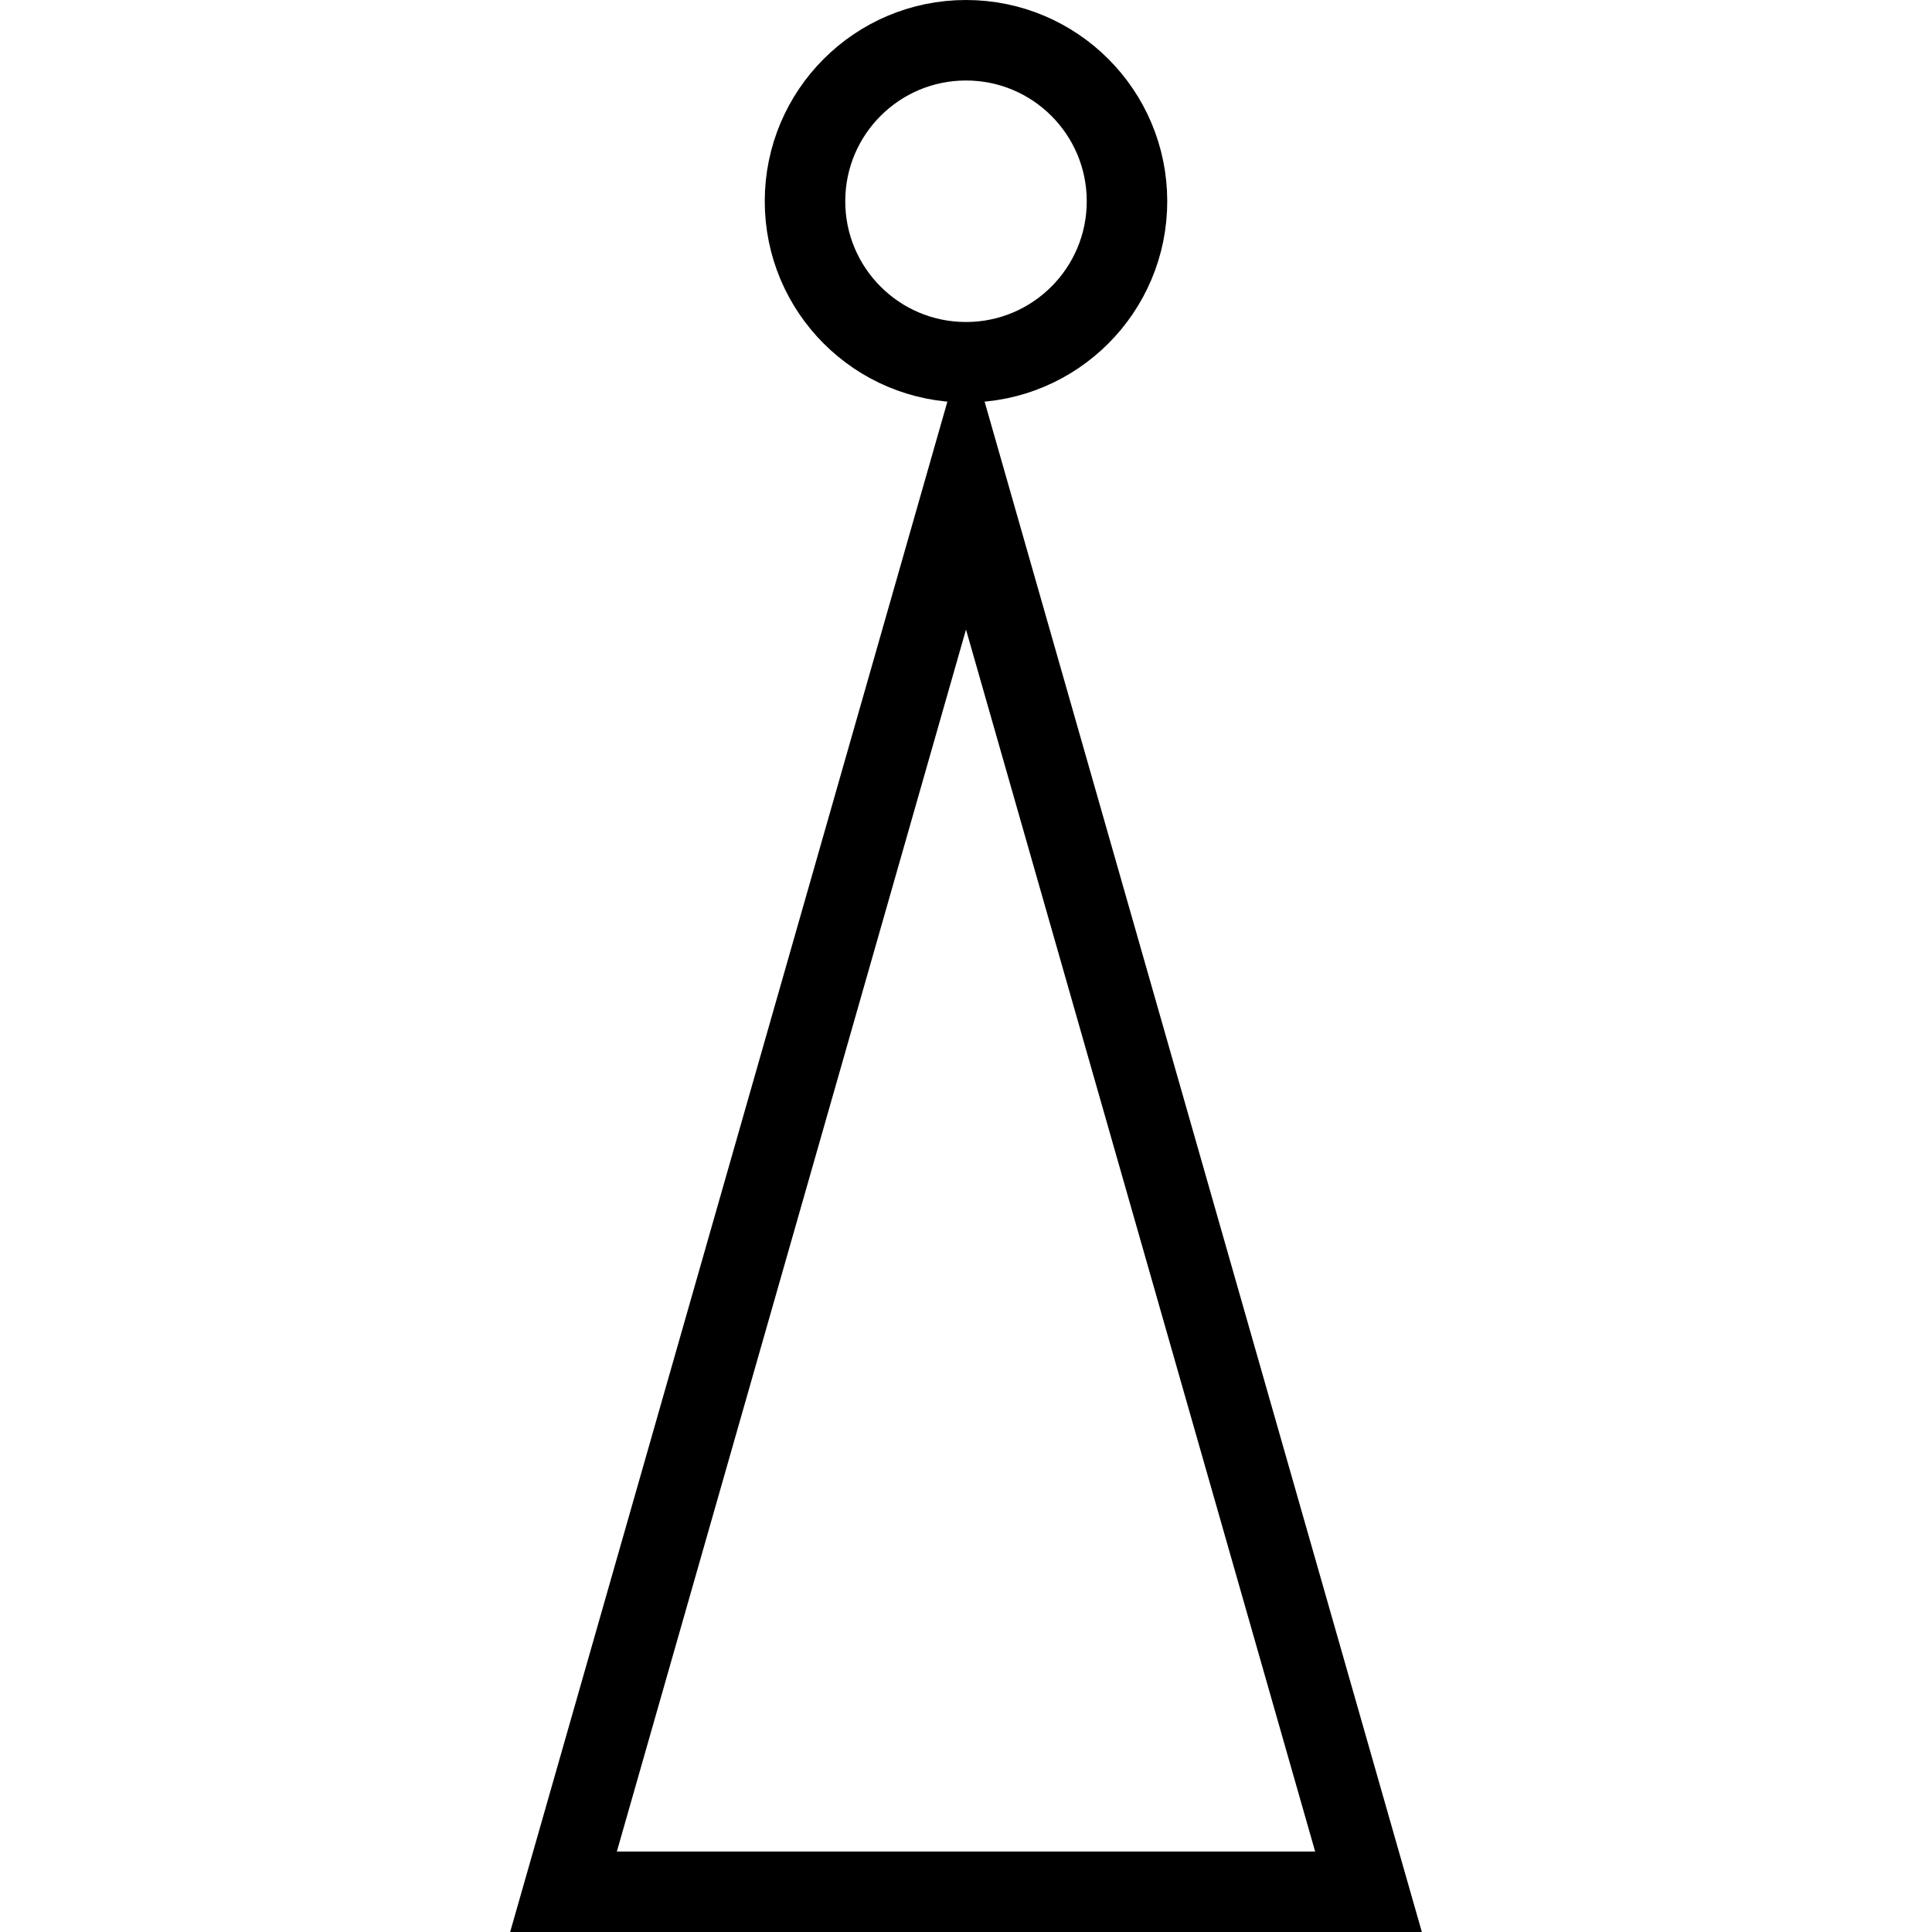
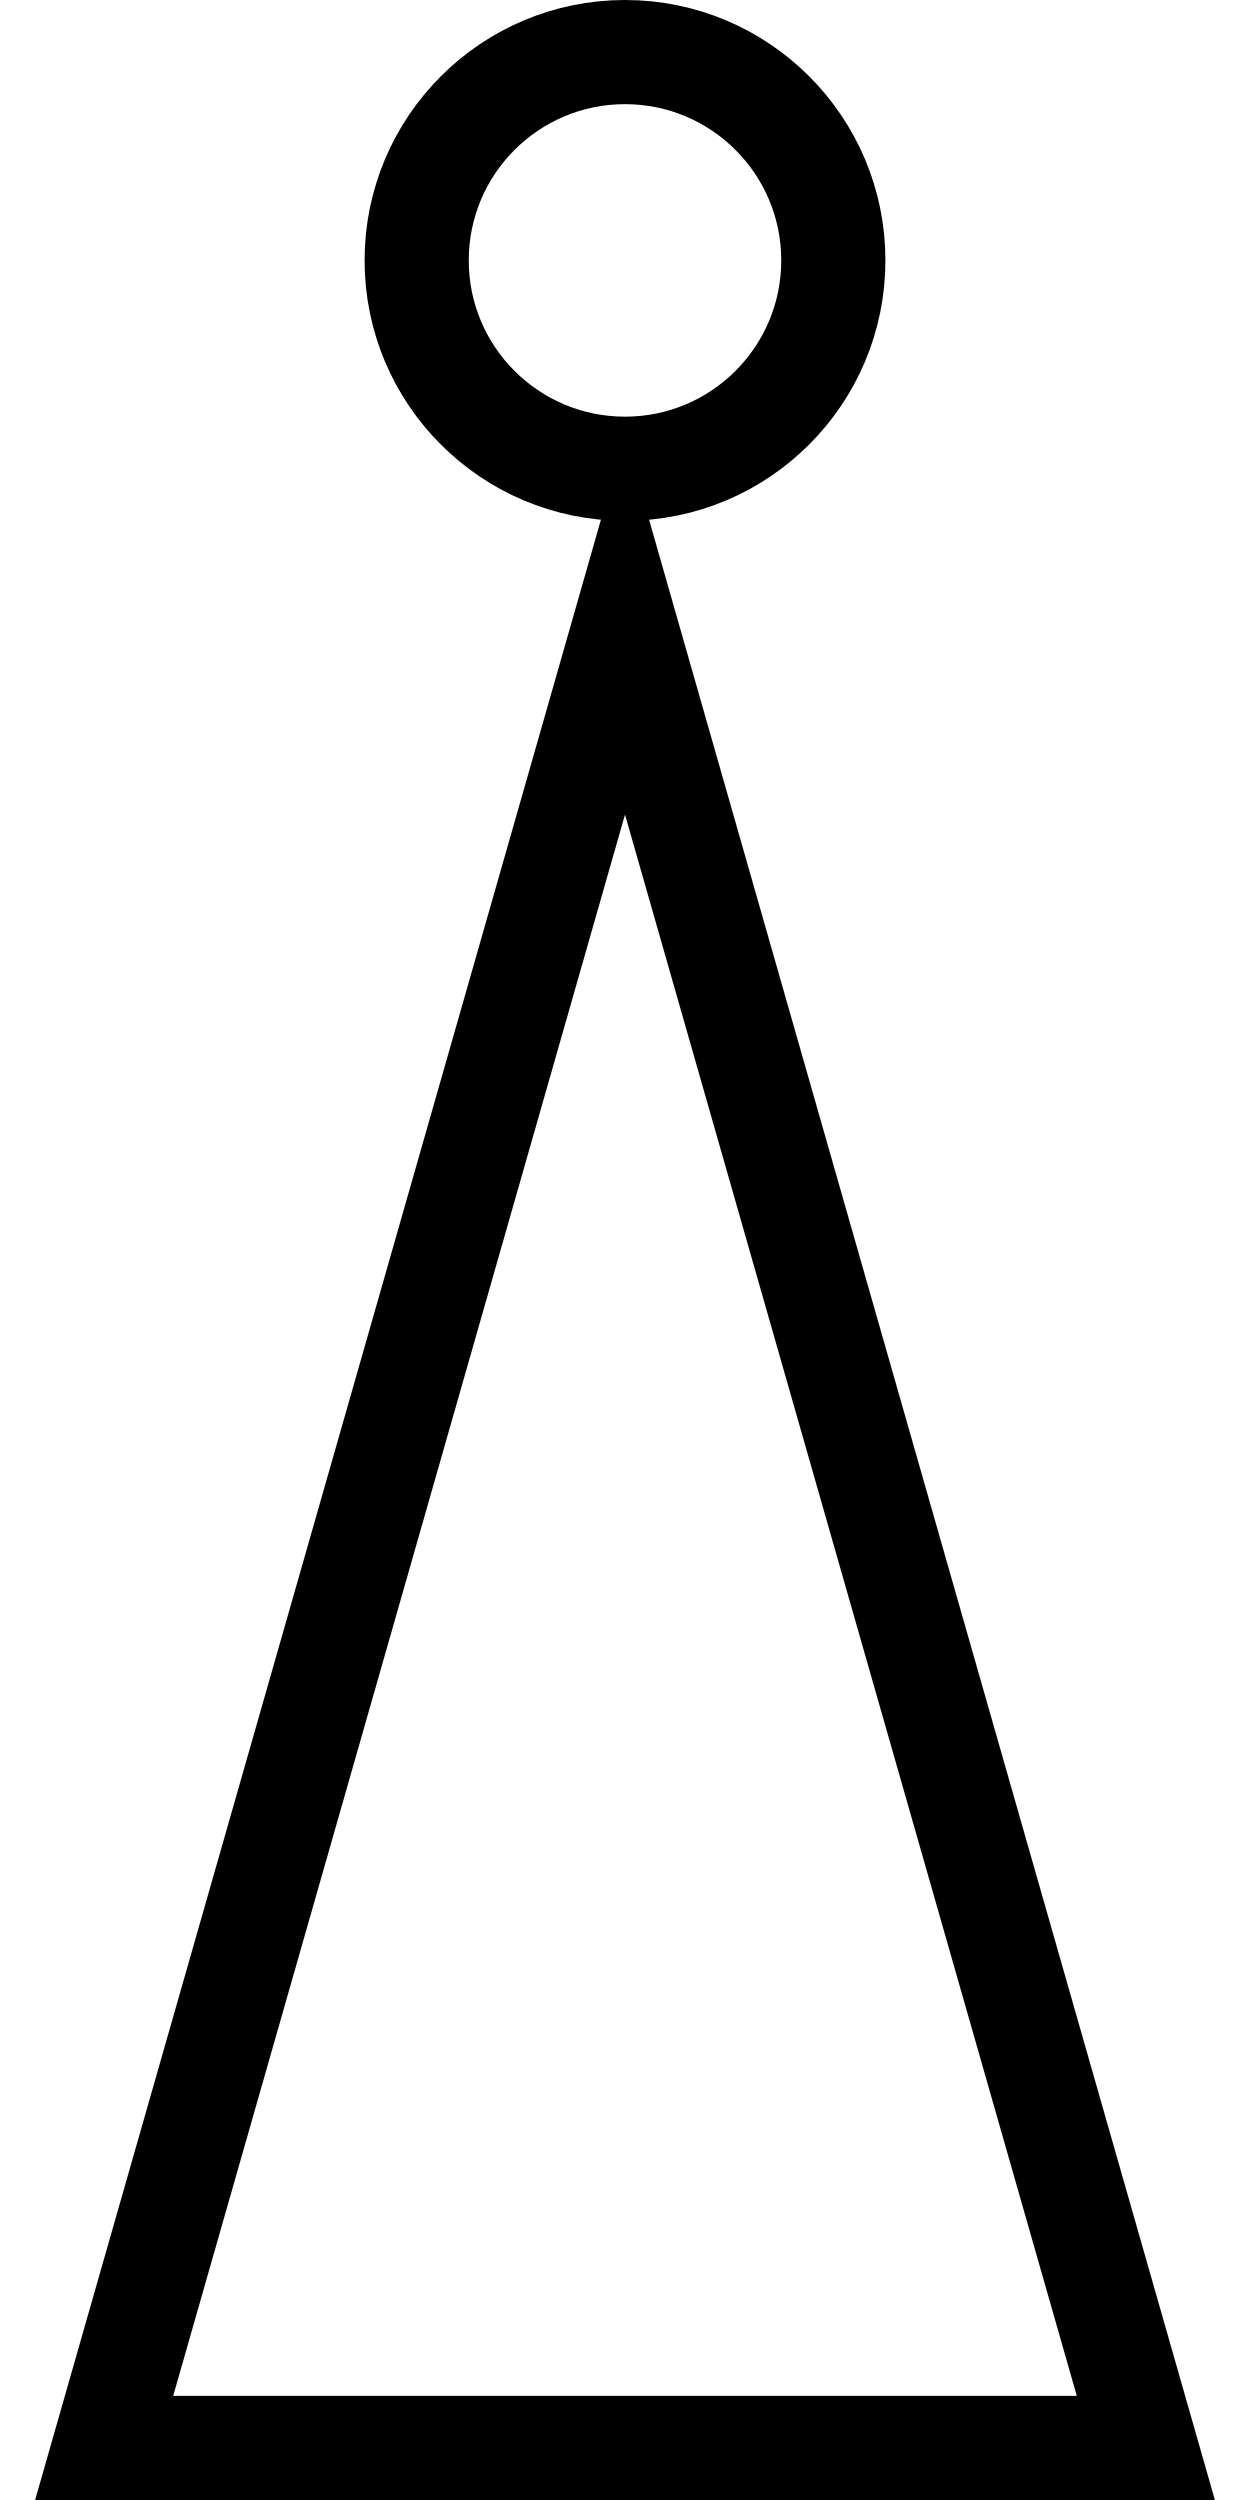
- <svg xmlns="http://www.w3.org/2000/svg" width="48" height="48">
-   <polygon points="34,47 24,12 14,47" fill="none" stroke="#000000" stroke-width="2" />
-   <circle cx="24" cy="5" r="4" fill="none" stroke="#000000" stroke-width="2" />
+ <svg xmlns="http://www.w3.org/2000/svg" width="24" height="48">
+   <polygon points="22,47 12,12 2,47" fill="none" stroke="#000000" stroke-width="2" />
+   <circle cx="12" cy="5" r="4" fill="none" stroke="#000000" stroke-width="2" />
</svg>
